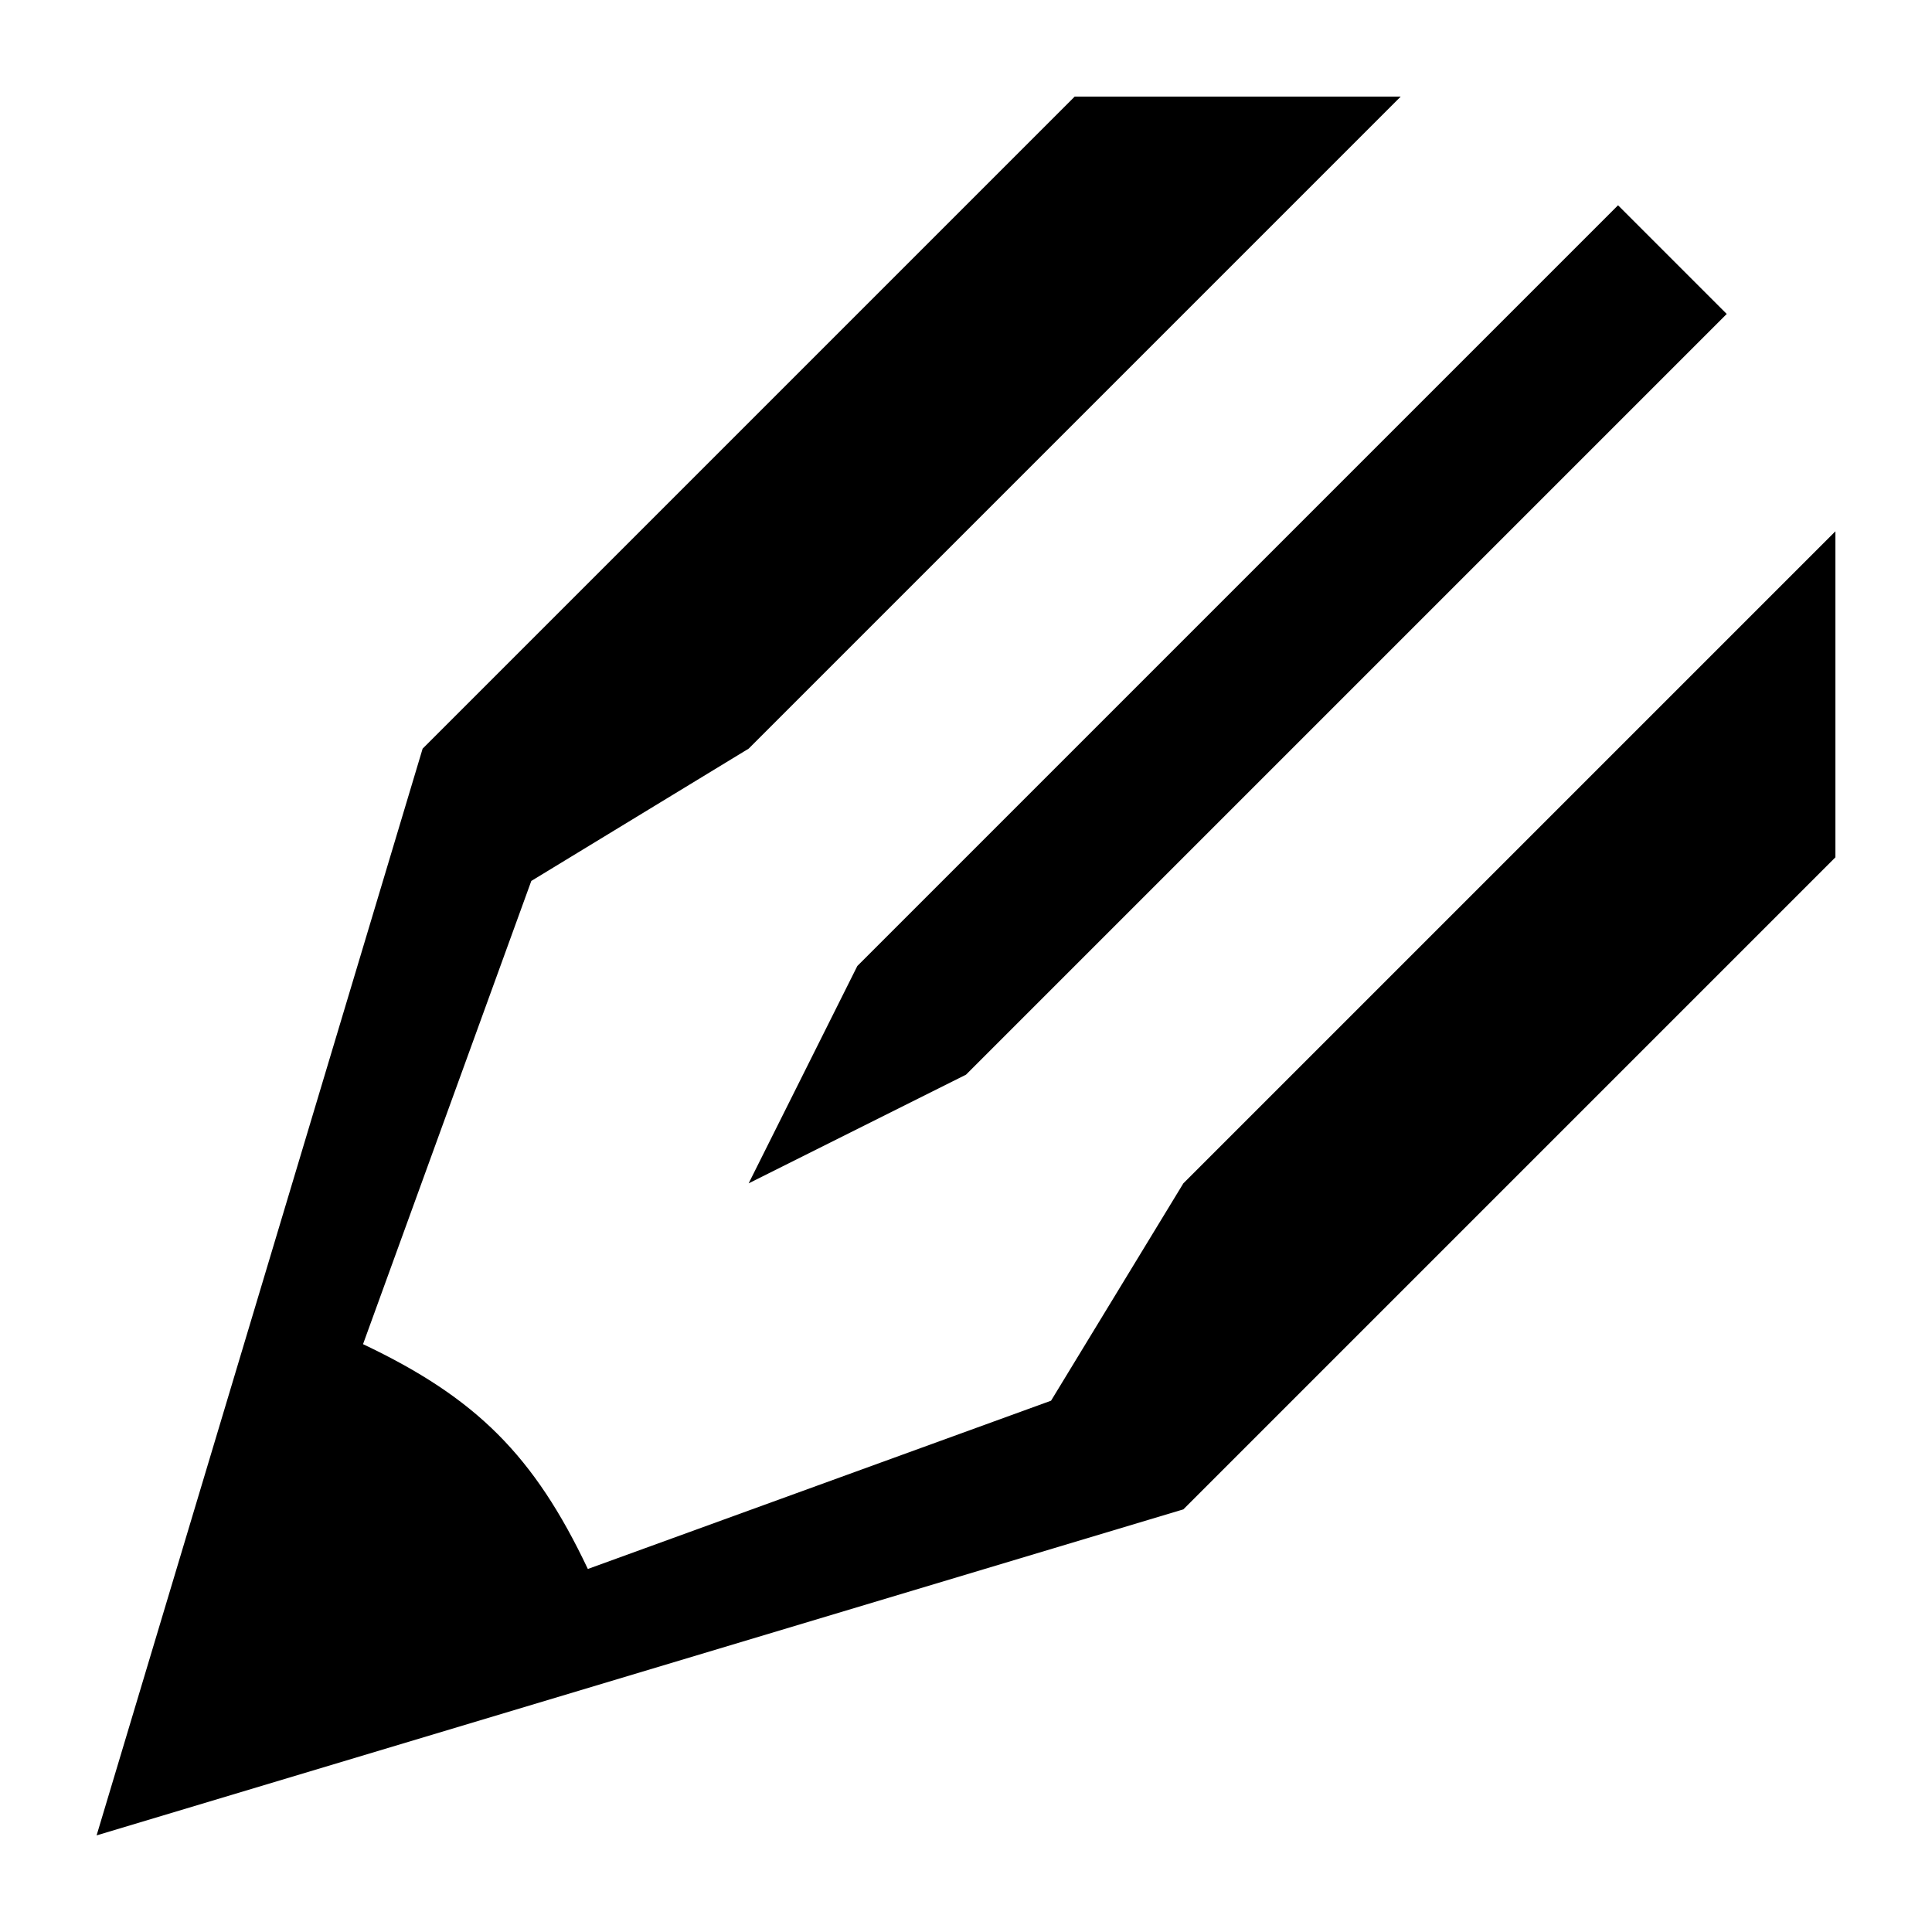
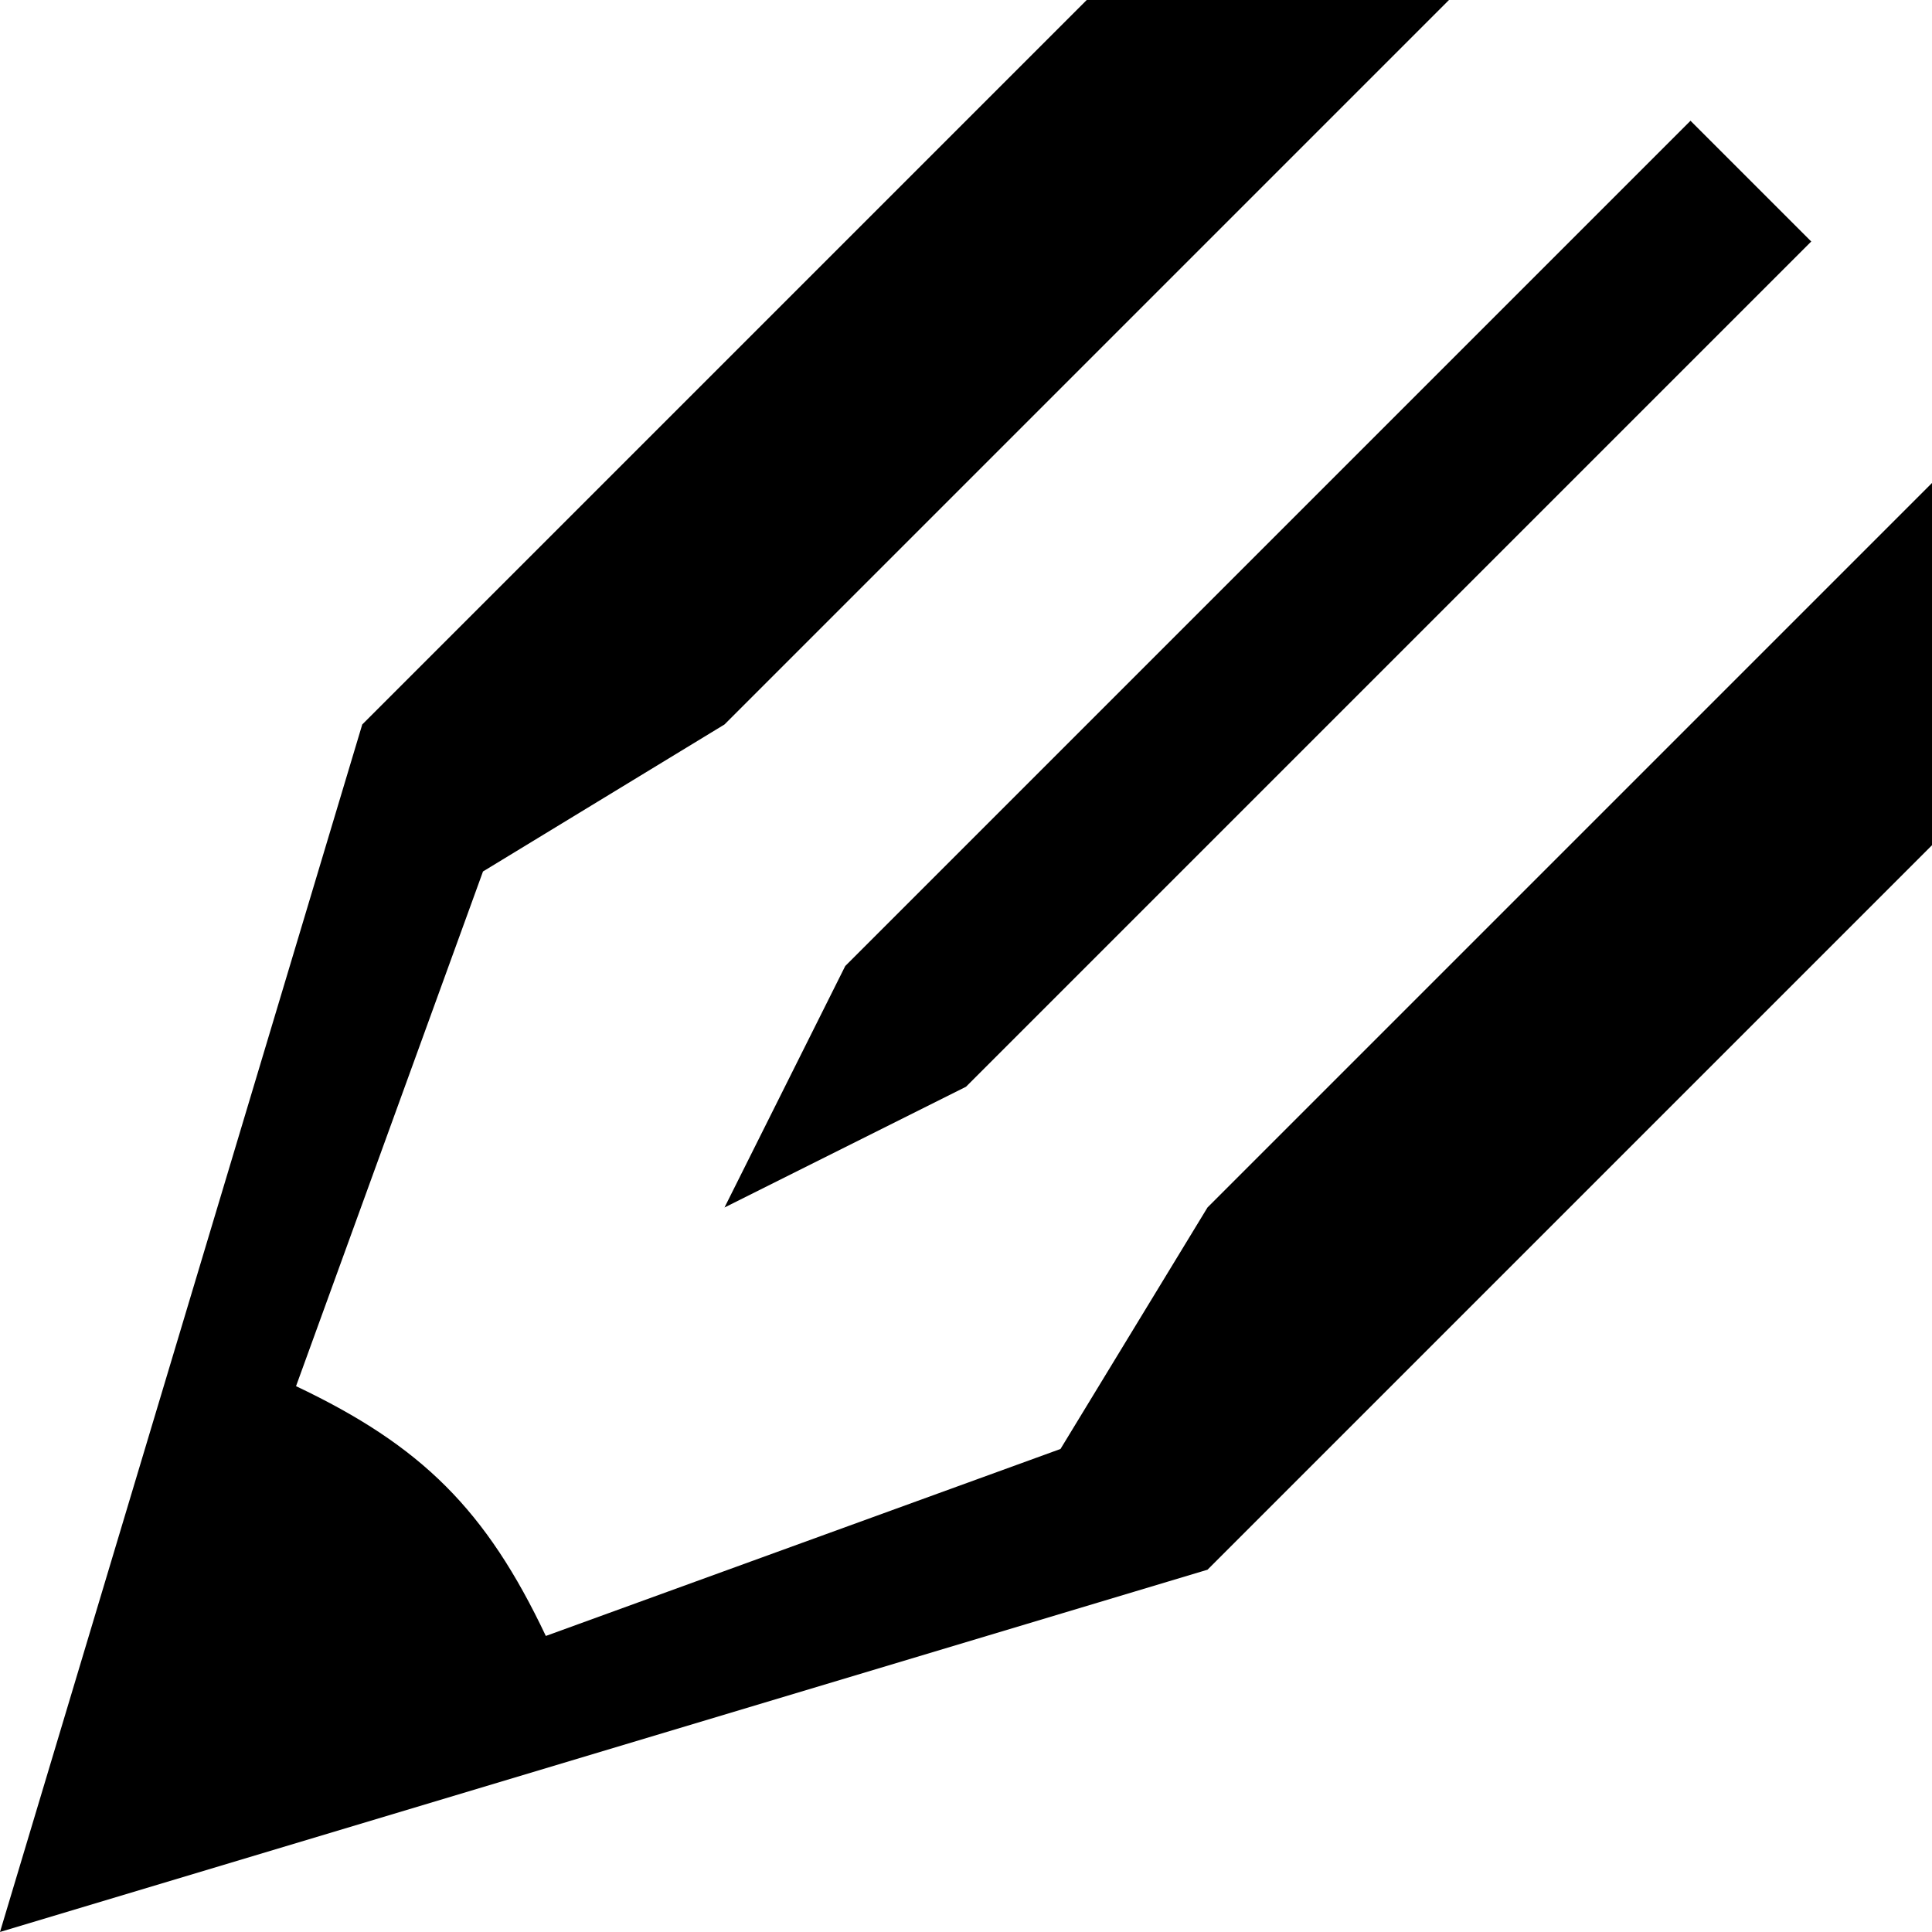
- <svg xmlns="http://www.w3.org/2000/svg" version="1.1" id="Layer_1" x="0px" y="0px" width="512px" height="512px" viewBox="0 0 512 512">
-   <path d="M198.4,313.6l57.6-28.799L457.6,83.2l-28.799-28.8L227.2,256L198.4,313.6z M155.785,415.794      c-14.234-30.028-29.55-45.343-59.578-59.577L140.8,233.46l57.6-35.06L371.2,25.6h-86.399L112,198.4l-86.4,288l288-86.4L486.4,227.2      v-86.4L313.6,313.6L278.539,371.2L155.785,415.794z" />
+ <svg xmlns="http://www.w3.org/2000/svg" width="460.8" height="460.8" version="1.1" viewBox="0 0 460.8 460.8">
+   <path d="m172.8 288 57.6-28.799 201.6-201.6-28.799-28.8-201.6 201.6zm-42.615 102.19c-14.234-30.028-29.55-45.343-59.578-59.577l44.593-122.76 57.6-35.06 172.8-172.8h-86.399l-172.8 172.8-86.4 288 288-86.4 172.8-172.8v-86.4l-172.8 172.8-35.061 57.6z" />
</svg>
